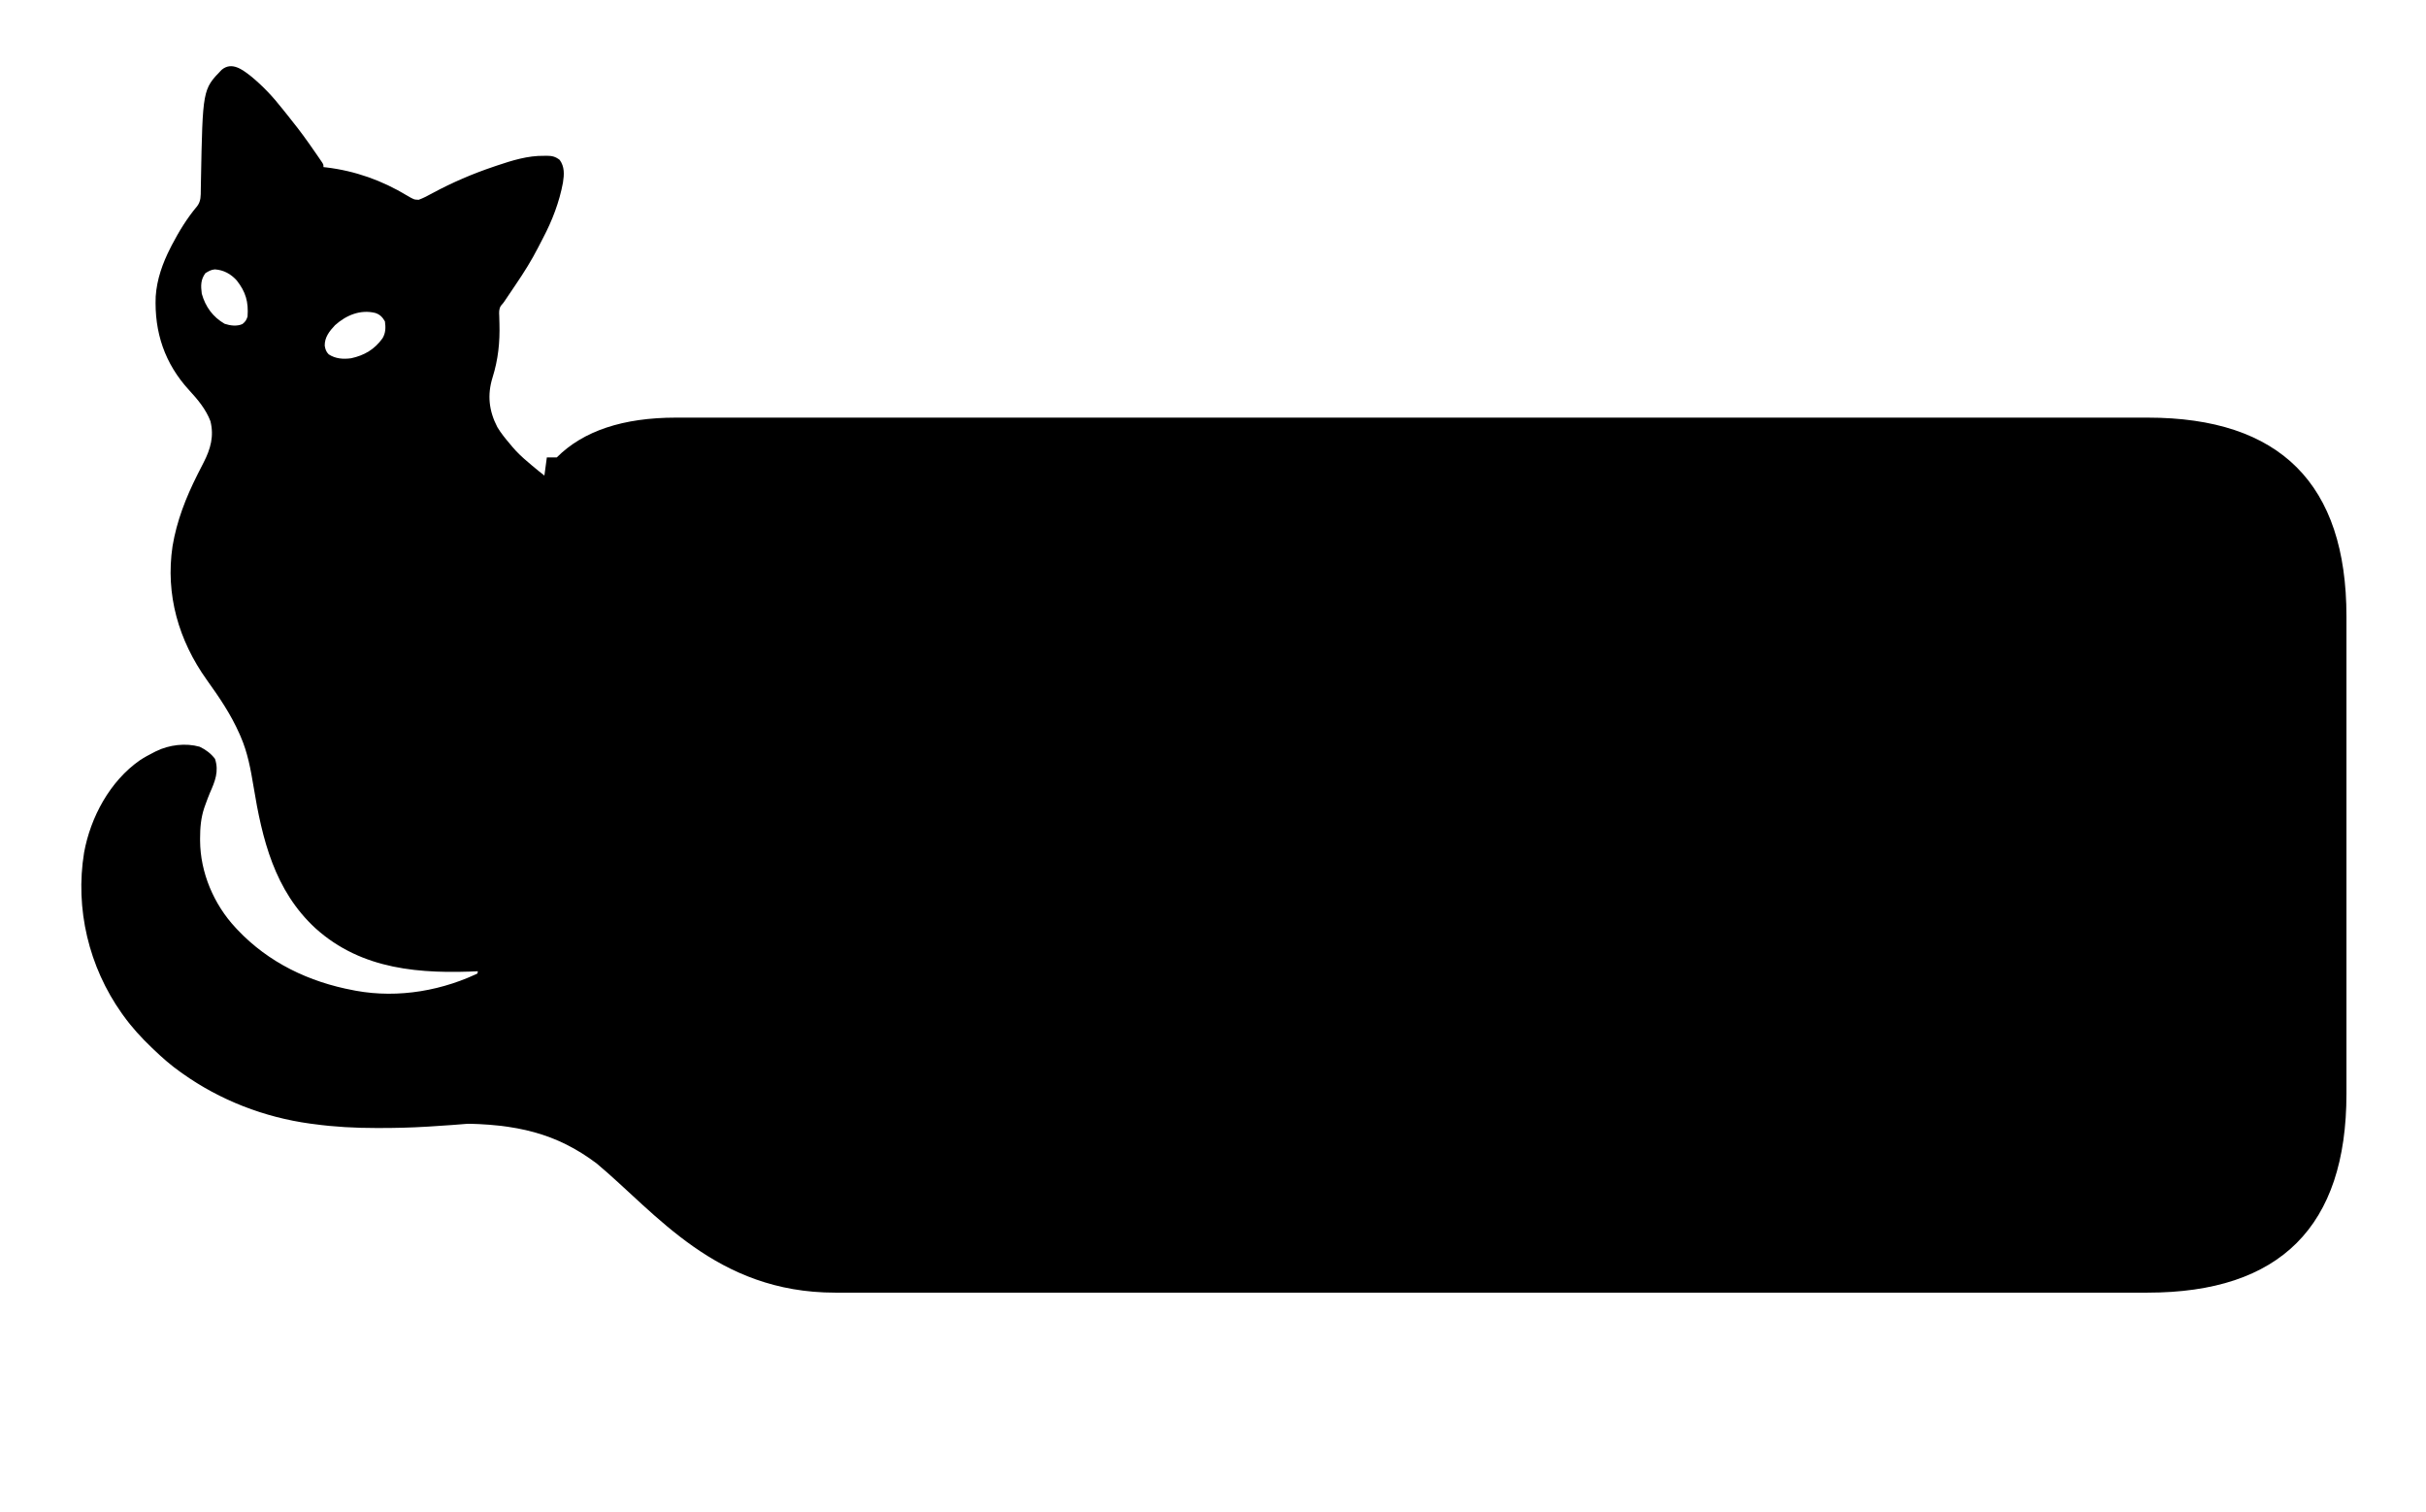
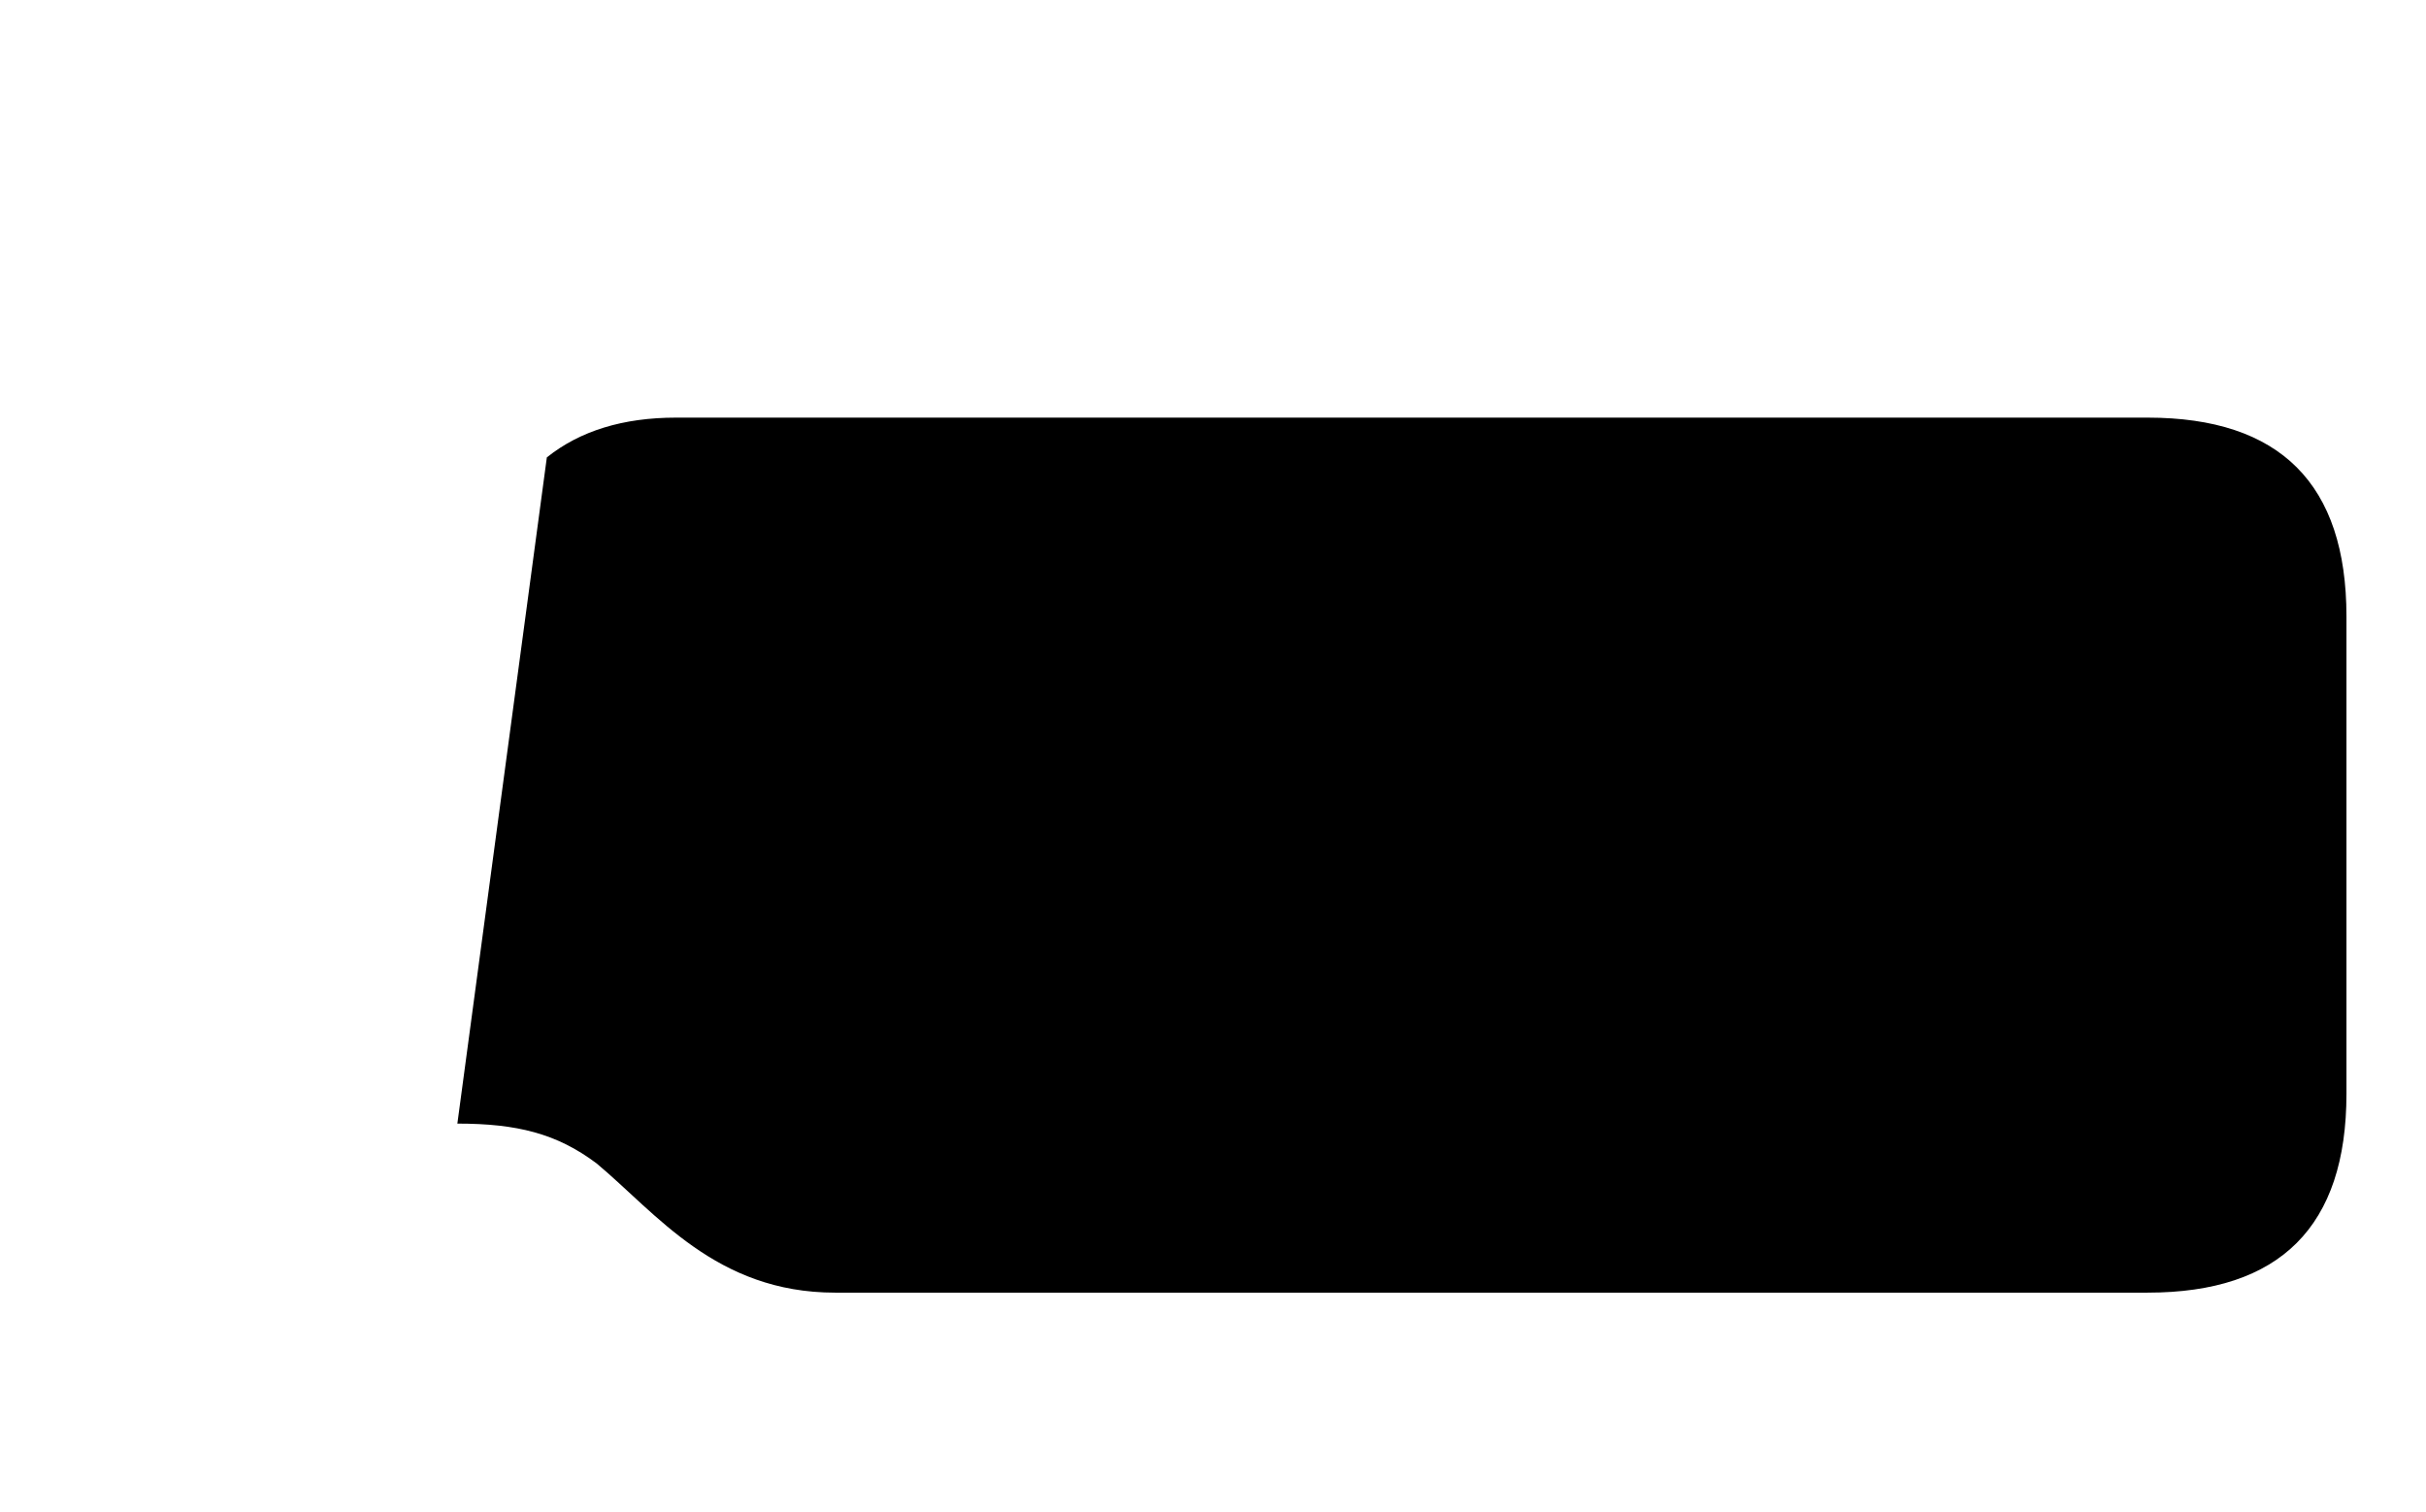
- <svg xmlns="http://www.w3.org/2000/svg" width="244" height="152" viewBox="0 0 244 152">
-   <path d="M 25.106 10.548 C 25.599 10.952 26.034 11.414 26.426 11.915 C 26.496 12.004 26.567 12.092 26.638 12.179 C 26.94 12.552 27.232 12.929 27.509 13.321 C 27.54 13.364 27.57 13.408 27.602 13.452 C 27.691 13.578 27.779 13.704 27.866 13.831 C 27.896 13.874 27.926 13.917 27.956 13.961 C 27.984 14.003 28.013 14.044 28.041 14.086 C 28.054 14.105 28.054 14.105 28.118 14.198 C 28.172 14.29 28.172 14.29 28.172 14.392 C 28.21 14.396 28.248 14.4 28.287 14.404 C 29.517 14.552 30.653 14.957 31.711 15.596 C 32.007 15.769 32.007 15.769 32.206 15.775 C 32.413 15.699 32.599 15.6 32.791 15.493 C 33.635 15.04 34.484 14.675 35.391 14.37 C 35.43 14.357 35.468 14.344 35.508 14.33 C 36.159 14.111 36.825 13.902 37.518 13.914 C 37.554 13.913 37.59 13.913 37.627 13.912 C 37.851 13.913 37.992 13.945 38.175 14.086 C 38.387 14.378 38.368 14.702 38.314 15.049 C 38.162 15.87 37.859 16.657 37.471 17.394 C 37.399 17.531 37.328 17.668 37.258 17.806 C 36.98 18.349 36.662 18.854 36.319 19.359 C 36.268 19.434 36.218 19.51 36.167 19.585 C 36.075 19.722 35.983 19.859 35.89 19.996 C 35.87 20.024 35.851 20.053 35.831 20.083 C 35.777 20.159 35.777 20.159 35.685 20.263 C 35.597 20.407 35.608 20.541 35.616 20.705 C 35.617 20.773 35.619 20.842 35.621 20.91 C 35.622 20.946 35.623 20.982 35.624 21.019 C 35.646 21.818 35.571 22.537 35.332 23.302 C 35.103 24.04 35.178 24.711 35.534 25.4 C 35.691 25.664 35.885 25.897 36.083 26.131 C 36.113 26.167 36.143 26.204 36.174 26.241 C 36.38 26.485 36.604 26.692 36.849 26.896 C 36.892 26.934 36.936 26.972 36.982 27.011 C 37.366 27.338 37.766 27.64 38.171 27.94 C 38.382 28.097 38.592 28.255 38.802 28.413 C 38.952 28.525 39.102 28.638 39.253 28.749 C 39.649 29.042 40.033 29.351 40.413 29.665 C 40.491 29.728 40.569 29.79 40.647 29.852 C 41.032 30.158 41.382 30.493 41.728 30.841 C 41.824 30.937 41.92 31.032 42.017 31.127 C 42.397 31.506 42.742 31.899 43.065 32.328 C 43.149 32.439 43.236 32.547 43.323 32.655 C 45.344 35.181 46.422 38.576 46.852 41.748 C 46.854 41.763 46.854 41.763 46.864 41.841 C 46.983 42.714 47.019 43.582 47.021 44.463 C 47.021 44.485 47.021 44.485 47.021 44.6 C 47.023 45.441 46.969 46.279 46.813 47.107 C 46.809 47.13 46.809 47.13 46.787 47.247 C 46.463 48.9 45.76 50.325 44.606 51.547 C 44.588 51.566 44.588 51.566 44.499 51.663 C 42.474 53.772 39.413 54.313 36.644 54.66 C 36.606 54.665 36.569 54.67 36.53 54.675 C 35.244 54.836 33.956 54.938 32.663 55.018 C 32.624 55.02 32.584 55.023 32.543 55.025 C 31.882 55.066 31.221 55.081 30.558 55.081 C 30.533 55.081 30.533 55.081 30.404 55.081 C 29.515 55.081 28.644 55.036 27.764 54.915 C 27.712 54.909 27.66 54.902 27.607 54.895 C 25.666 54.629 23.796 53.907 22.201 52.772 C 22.171 52.751 22.142 52.73 22.112 52.709 C 21.704 52.421 21.336 52.097 20.976 51.751 C 20.962 51.737 20.962 51.737 20.889 51.668 C 20.451 51.249 20.054 50.815 19.7 50.322 C 19.678 50.291 19.655 50.259 19.631 50.227 C 18.236 48.259 17.646 45.801 18.035 43.416 C 18.309 41.918 19.129 40.392 20.399 39.508 C 20.588 39.383 20.787 39.277 20.989 39.174 C 21.005 39.165 21.005 39.165 21.089 39.123 C 21.643 38.854 22.33 38.769 22.928 38.936 C 23.181 39.056 23.411 39.225 23.579 39.451 C 23.754 39.978 23.577 40.407 23.365 40.885 C 23.299 41.041 23.241 41.199 23.183 41.359 C 23.164 41.413 23.144 41.467 23.124 41.523 C 22.981 41.956 22.947 42.365 22.947 42.82 C 22.947 42.835 22.947 42.835 22.947 42.912 C 22.954 44.258 23.526 45.61 24.447 46.596 C 24.473 46.625 24.499 46.653 24.526 46.681 C 25.848 48.081 27.565 48.901 29.448 49.25 C 29.48 49.256 29.511 49.262 29.544 49.269 C 31.358 49.601 33.276 49.261 34.909 48.434 C 34.878 48.435 34.848 48.437 34.816 48.439 C 32.294 48.563 29.802 48.398 27.835 46.625 C 26.096 45.023 25.575 42.85 25.207 40.6 C 25.088 39.882 24.959 39.181 24.667 38.51 C 24.649 38.47 24.632 38.429 24.613 38.387 C 24.252 37.567 23.757 36.837 23.235 36.112 C 22.037 34.435 21.475 32.495 21.78 30.445 C 21.96 29.37 22.343 28.393 22.83 27.424 C 22.845 27.394 22.86 27.365 22.875 27.334 C 22.949 27.187 23.024 27.04 23.1 26.894 C 23.391 26.324 23.544 25.786 23.385 25.15 C 23.191 24.641 22.847 24.233 22.482 23.837 C 21.449 22.709 21.007 21.39 21.067 19.873 C 21.114 19.147 21.361 18.455 21.691 17.812 C 21.71 17.775 21.729 17.737 21.748 17.699 C 22.054 17.112 22.397 16.551 22.825 16.044 C 22.986 15.829 22.974 15.612 22.977 15.351 C 22.979 15.276 22.98 15.201 22.981 15.126 C 22.982 15.086 22.983 15.047 22.983 15.006 C 23.056 11.103 23.056 11.103 23.857 10.275 C 24.288 9.91 24.741 10.262 25.106 10.548 Z M 23.171 18.884 C 22.968 19.162 22.976 19.419 23.018 19.751 C 23.171 20.303 23.489 20.74 23.987 21.027 C 24.22 21.105 24.509 21.143 24.739 21.038 C 24.864 20.942 24.907 20.871 24.957 20.721 C 25.001 20.102 24.884 19.68 24.498 19.19 C 24.25 18.916 23.948 18.749 23.575 18.723 C 23.414 18.735 23.306 18.8 23.171 18.884 Z M 28.661 21.087 C 28.425 21.337 28.22 21.596 28.225 21.953 C 28.25 22.105 28.284 22.211 28.394 22.321 C 28.681 22.509 29.012 22.532 29.344 22.486 C 29.903 22.366 30.339 22.108 30.673 21.64 C 30.81 21.411 30.81 21.185 30.775 20.925 C 30.67 20.744 30.566 20.634 30.367 20.568 C 29.731 20.411 29.131 20.665 28.661 21.087 Z" transform="translate(6 4) scale(2.375) translate(-17 -9)" fill="currentColor" />
-   <path d="M56 46 Q60 42 68 42 L216 42 Q236 42 236 62 L236 110 Q236 130 216 130 L84 130 C72 130 66 122 60 117 C56 114 52 113 46 113 L55 46 Z" fill="currentColor" />
+ <svg xmlns="http://www.w3.org/2000/svg" width="244" height="152" viewBox="0 0 244 152" role="img" aria-label="Force expanded clock panel">
+   <path d="M68 42H216Q236 42 236 62V110Q236 130 216 130H84C72 130 66 122 60 117C56 114 52 113 46 113L55 46Q60 42 68 42Z" fill="currentColor" />
</svg>
